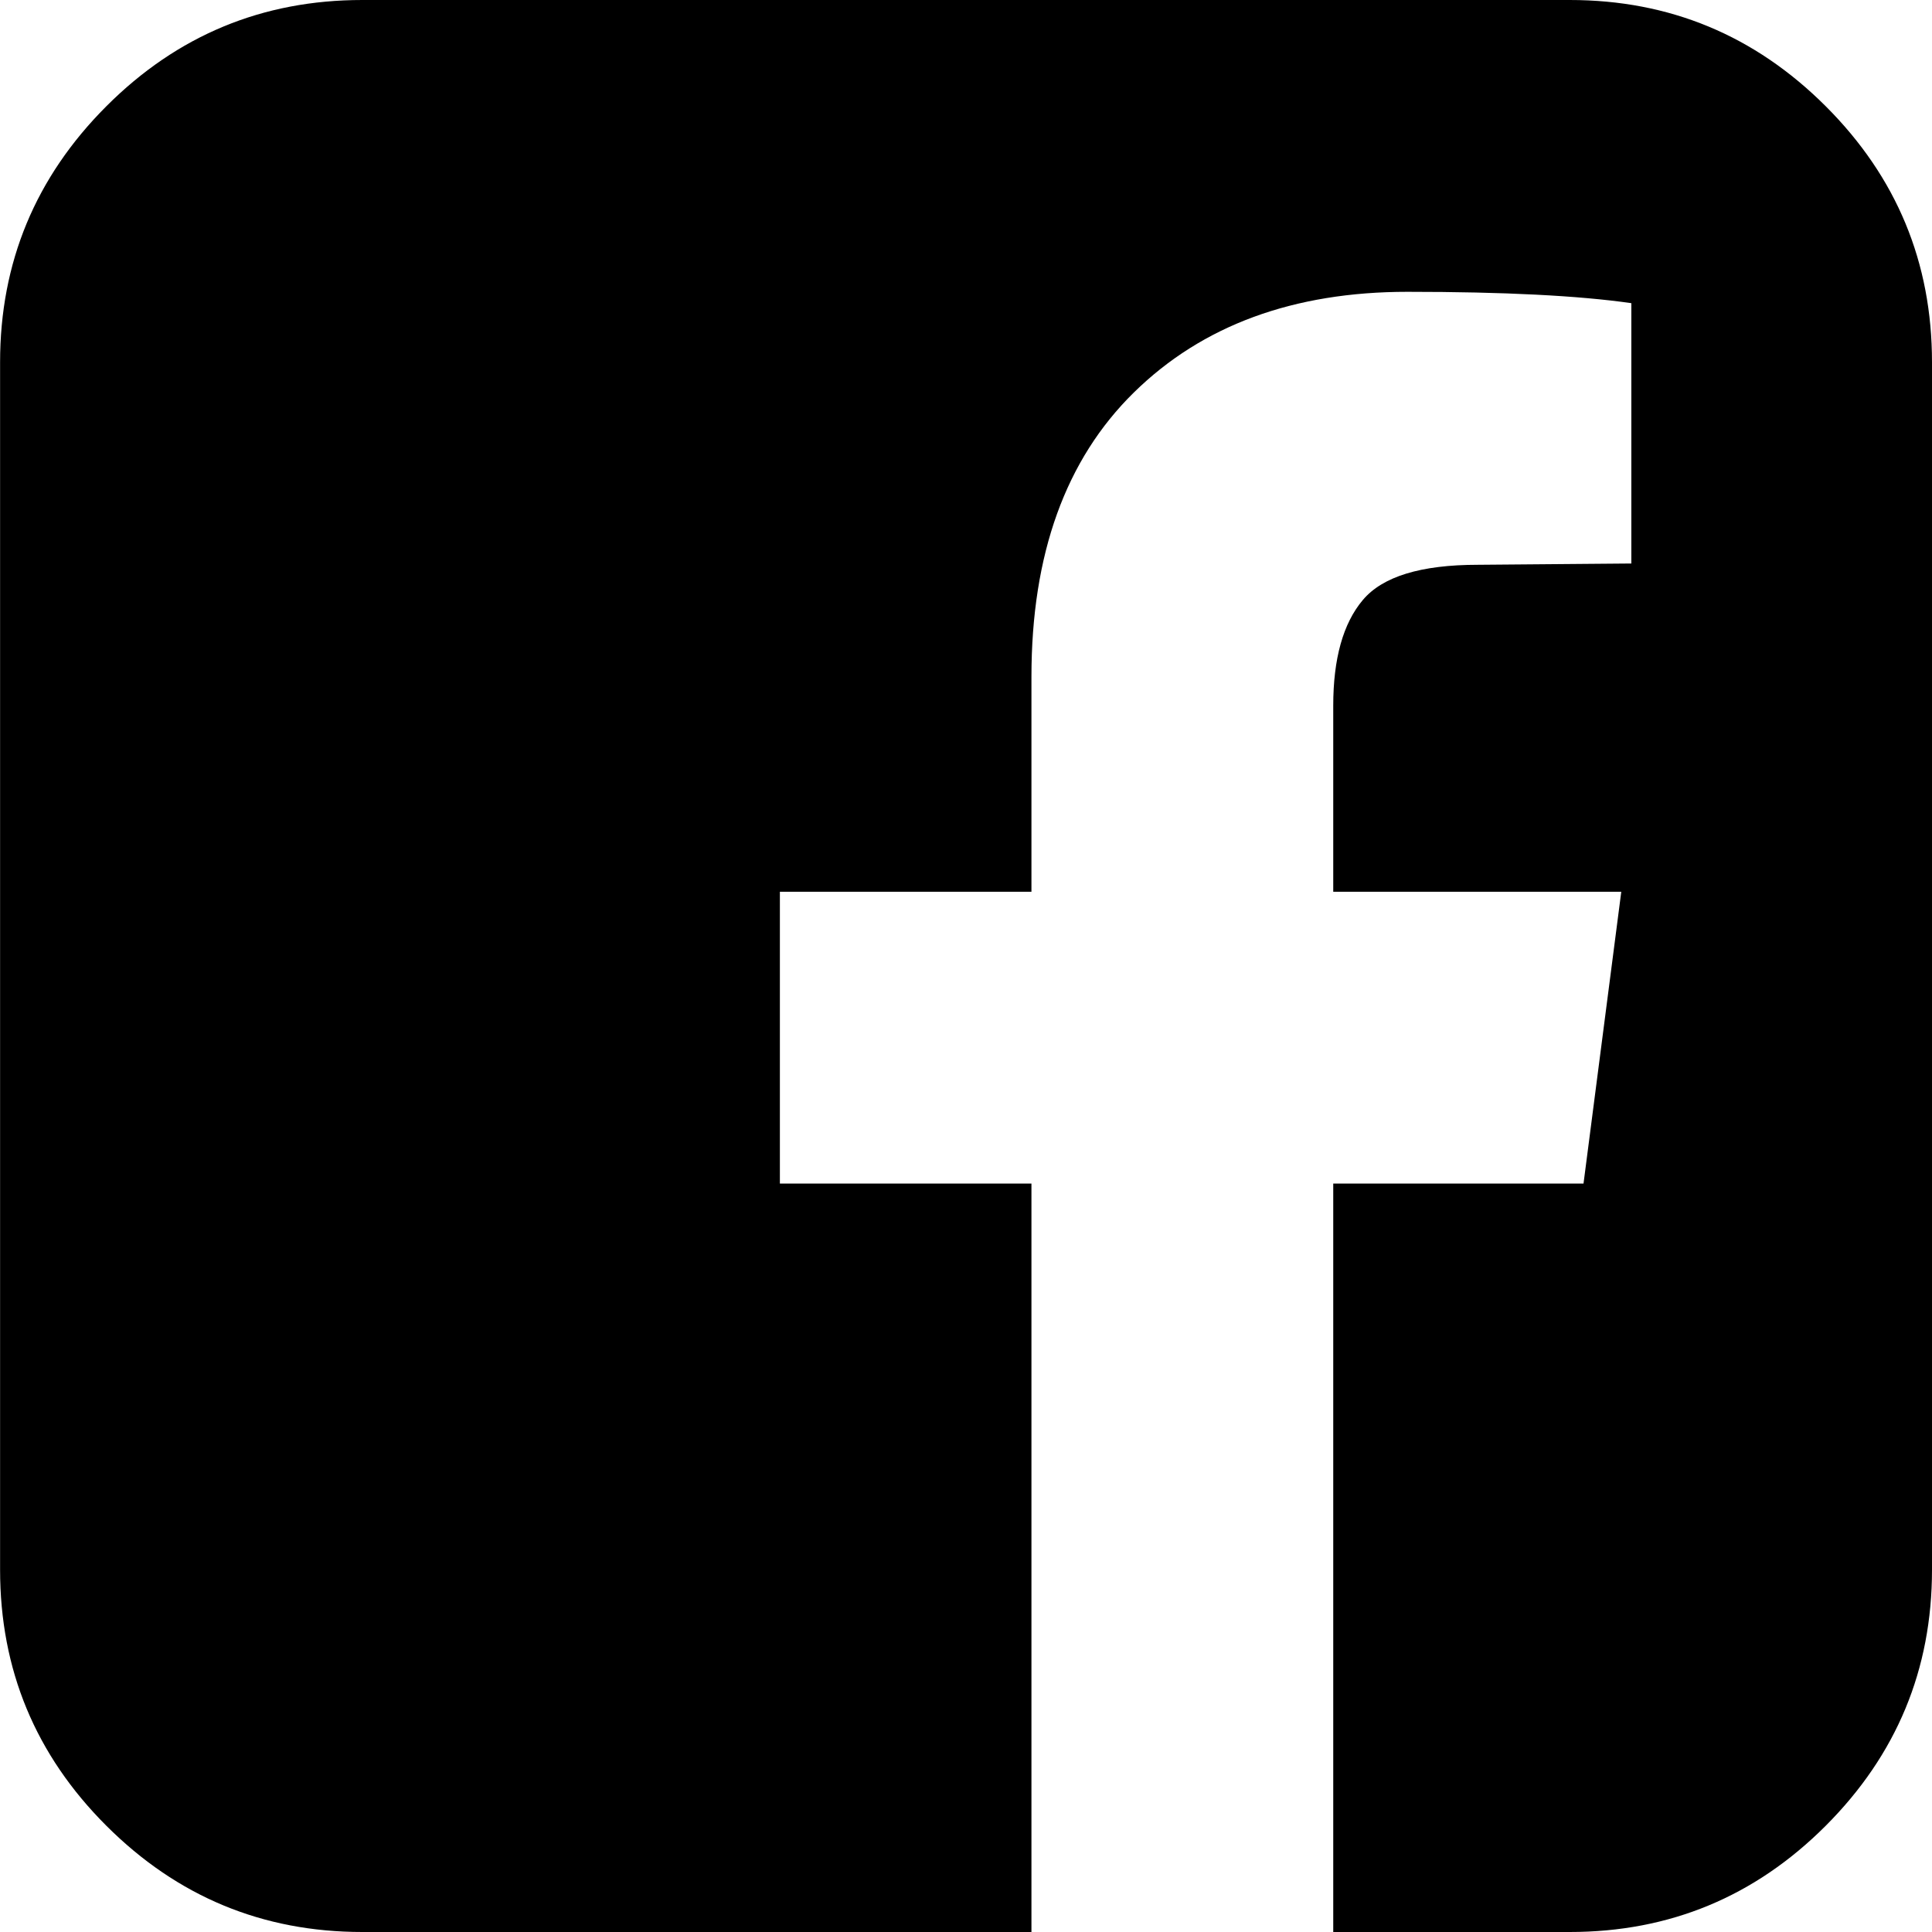
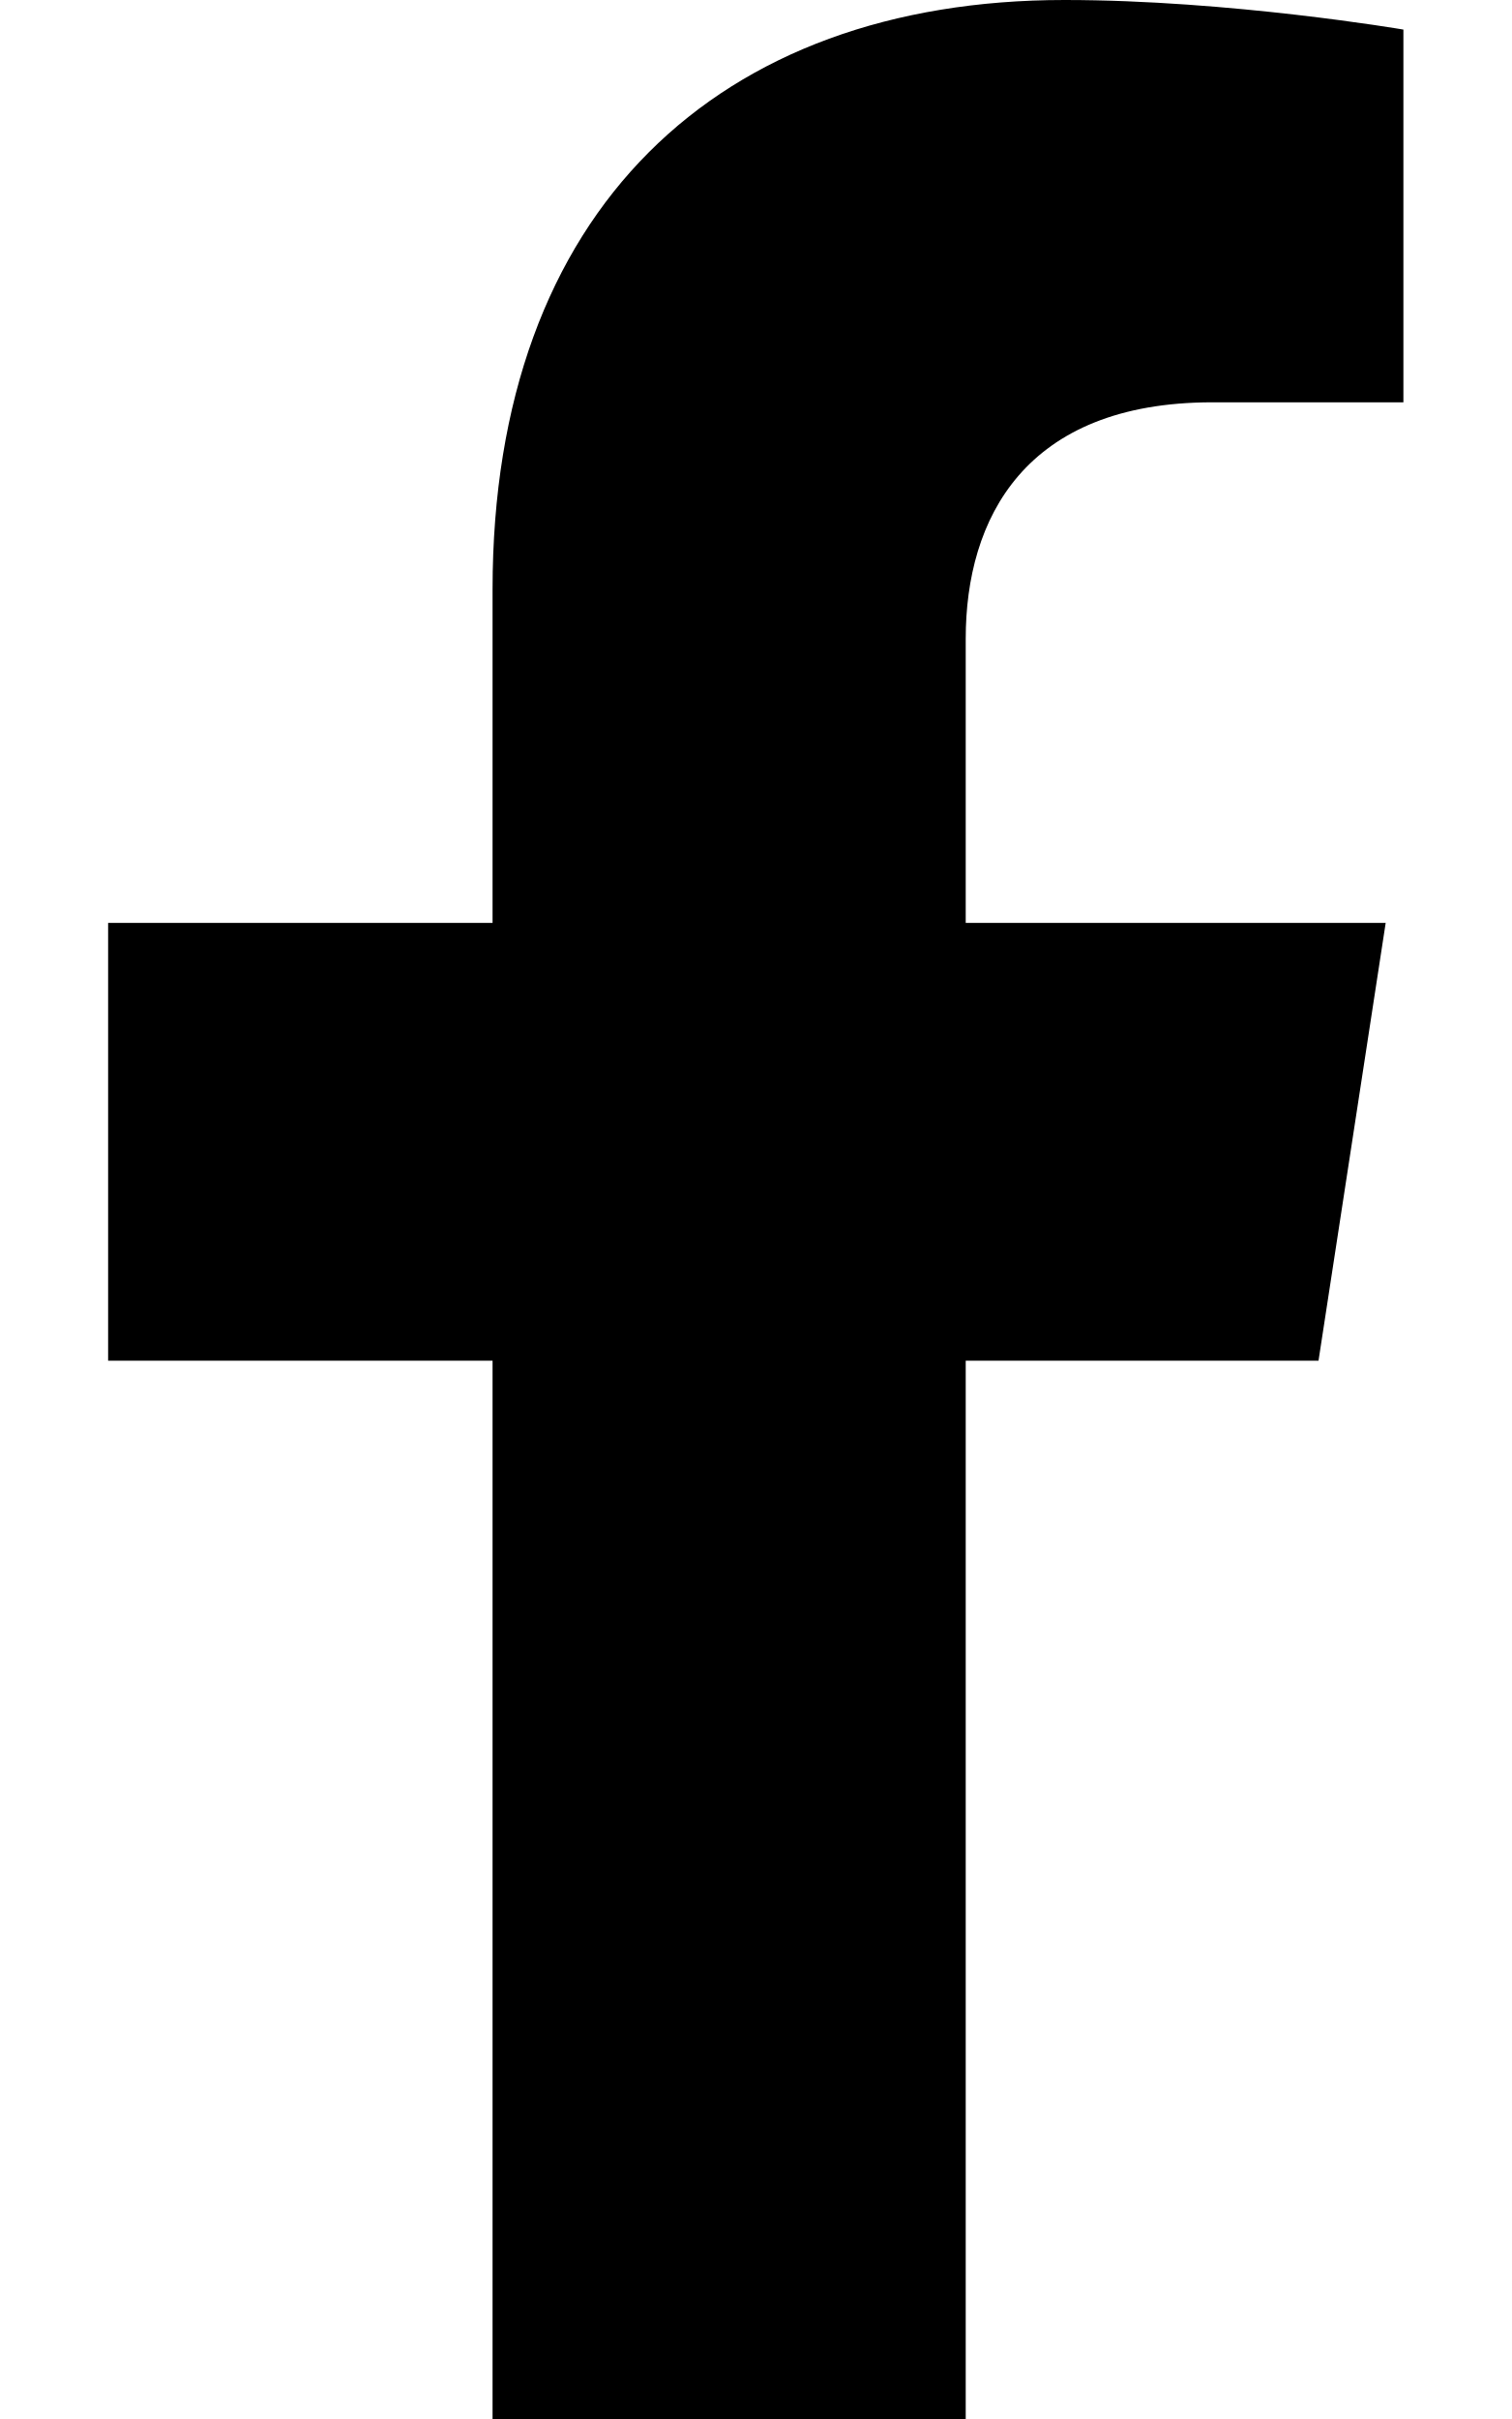
- <svg xmlns="http://www.w3.org/2000/svg" viewBox="0 0 24 24">
-   <path d="m19.5 0c1.24 0 2.299.44 3.18 1.32s1.32 1.94 1.32 3.18v15c0 1.24-.44 2.299-1.32 3.18s-1.94 1.32-3.18 1.32h-2.938v-9.297h3.109l.469-3.625h-3.578v-2.312c0-.583.122-1.021.367-1.312.245-.292.721-.438 1.43-.438l1.906-.016v-3.234c-.656-.094-1.583-.141-2.781-.141-1.417 0-2.549.417-3.398 1.25s-1.273 2.01-1.273 3.531v2.672h-3.125v3.625h3.125v9.297h-8.312c-1.24 0-2.299-.44-3.18-1.32s-1.32-1.94-1.32-3.18v-15c0-1.24.44-2.299 1.32-3.18s1.94-1.32 3.18-1.32z" />
+ <svg xmlns="http://www.w3.org/2000/svg" viewBox="0 0 320 512">
+   <path d="m279.14 288 14.22-92.66h-88.91v-60.13c0-25.35 12.42-50.06 52.24-50.06h40.42v-78.89s-36.68-6.26-71.75-6.26c-73.22 0-121.08 44.38-121.08 124.72v70.62h-81.39v92.66h81.39v224h100.17v-224z" />
</svg>
